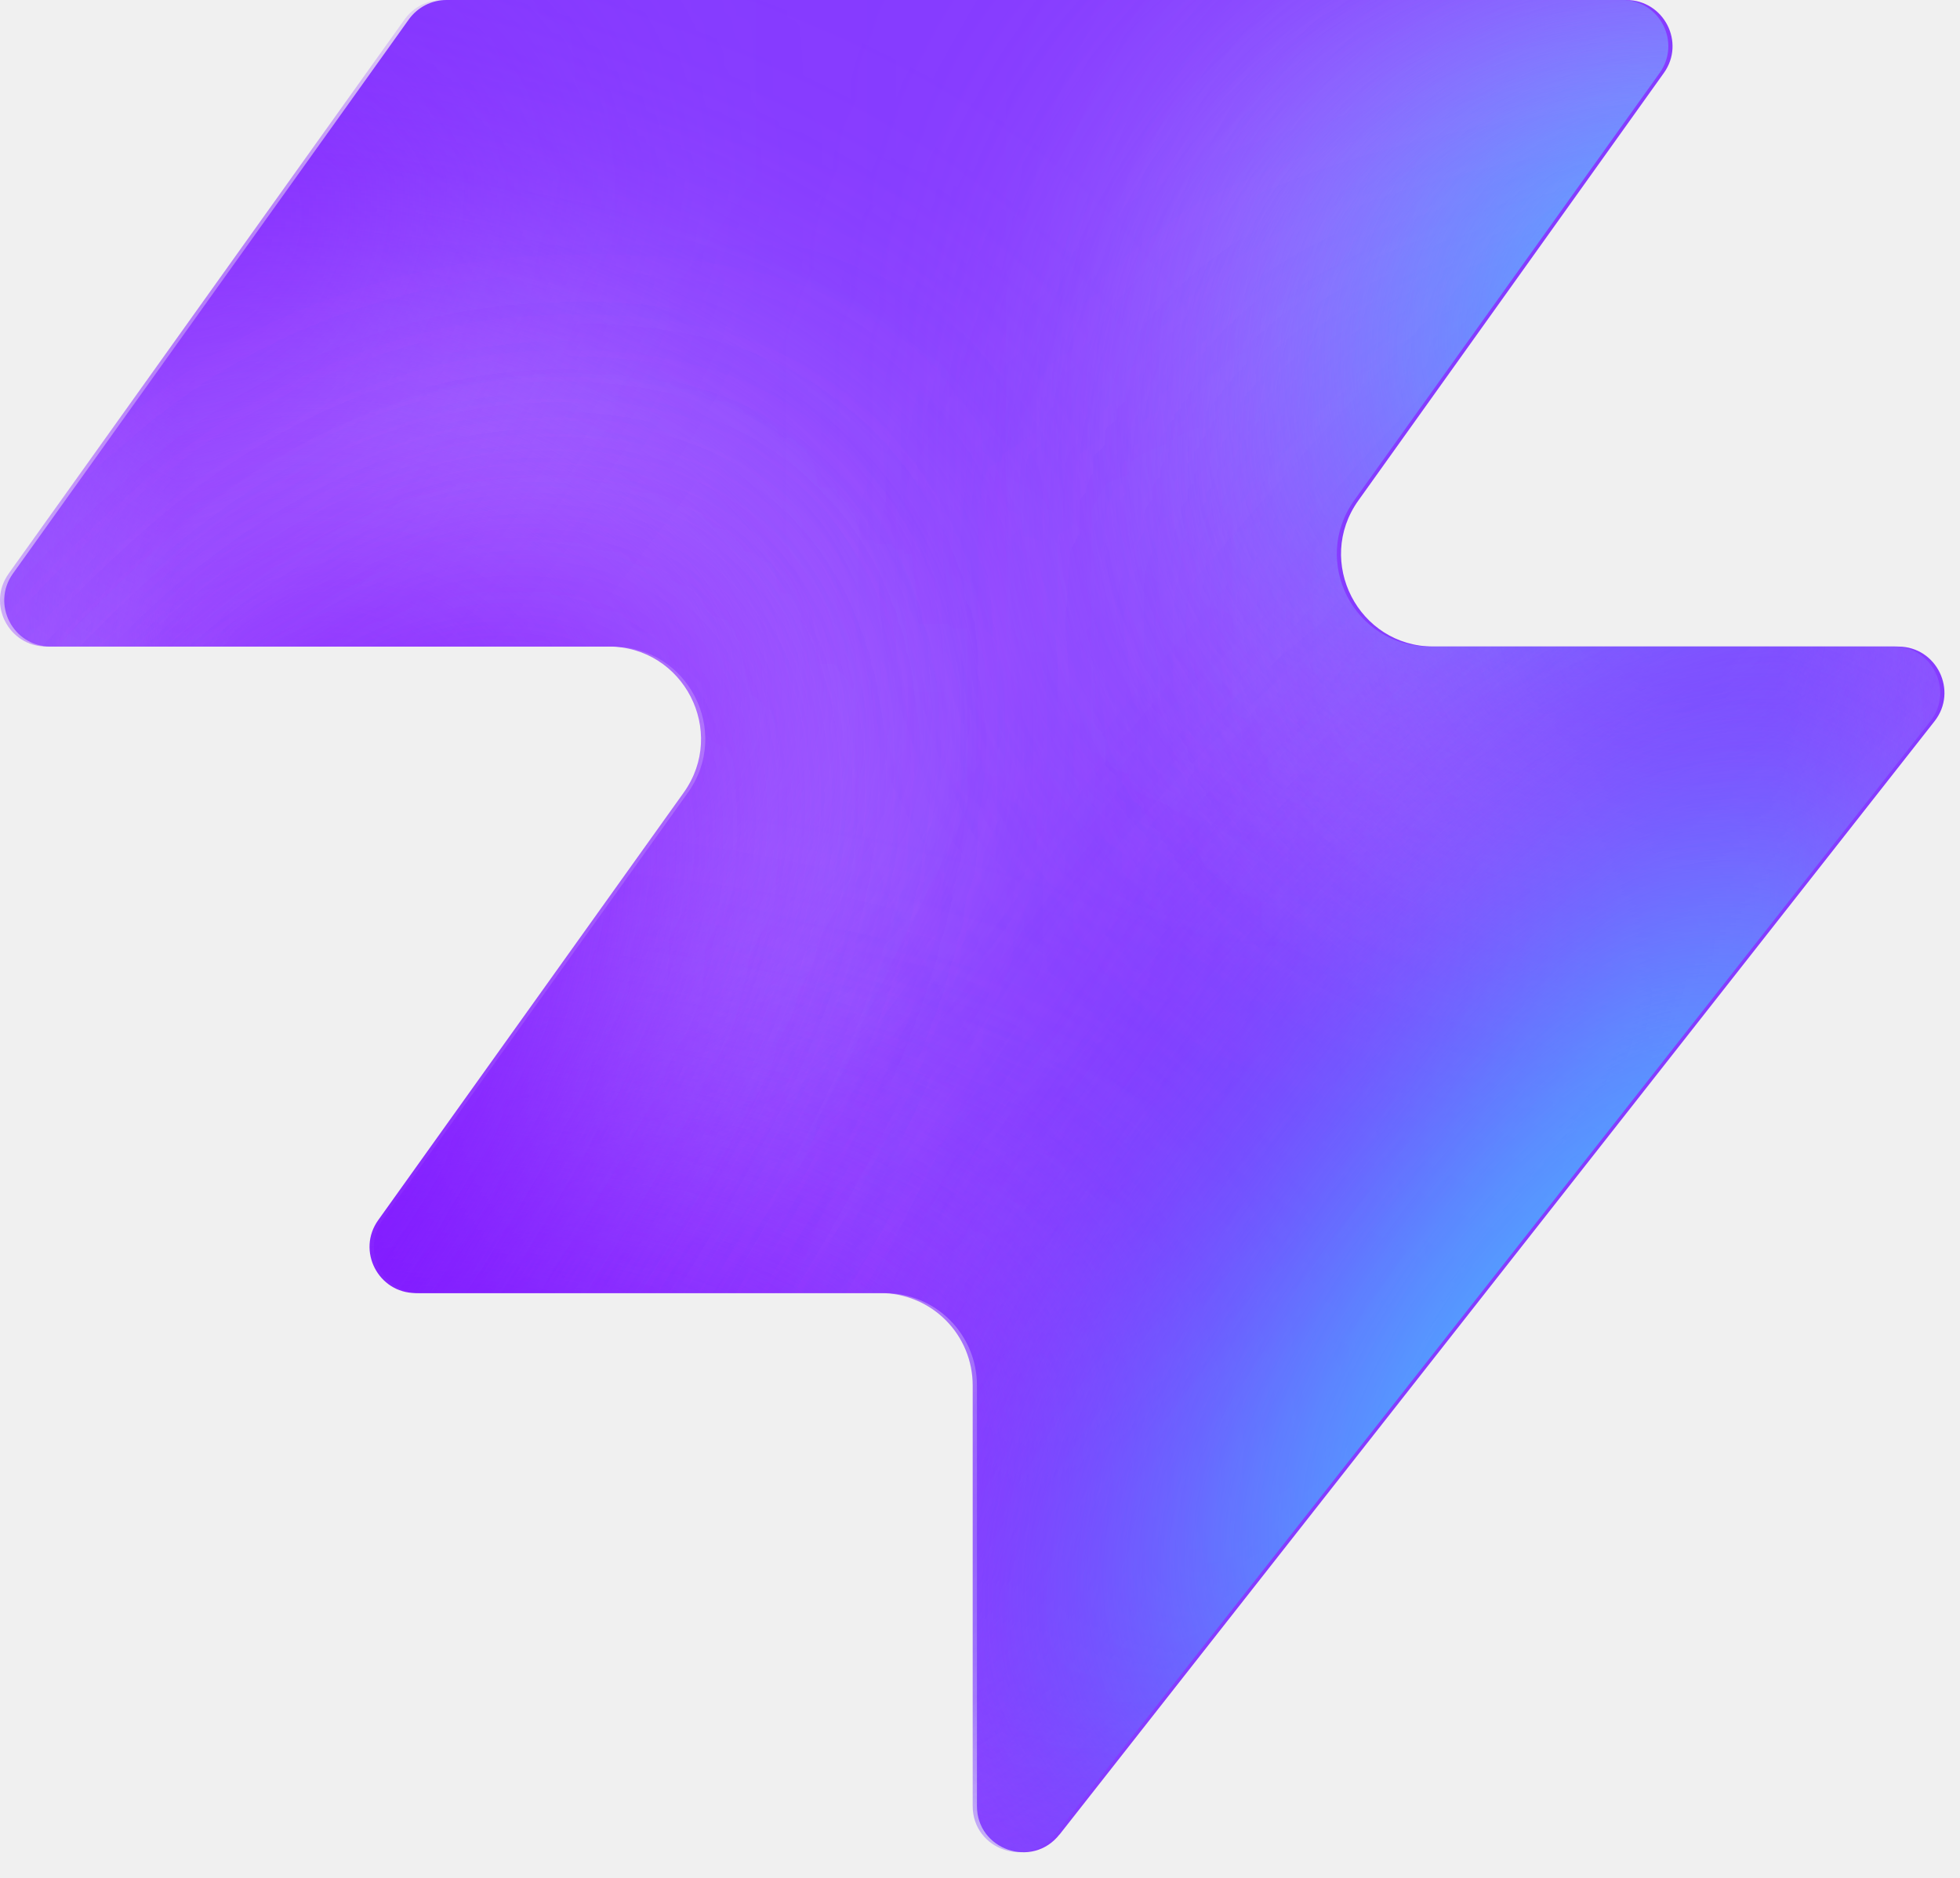
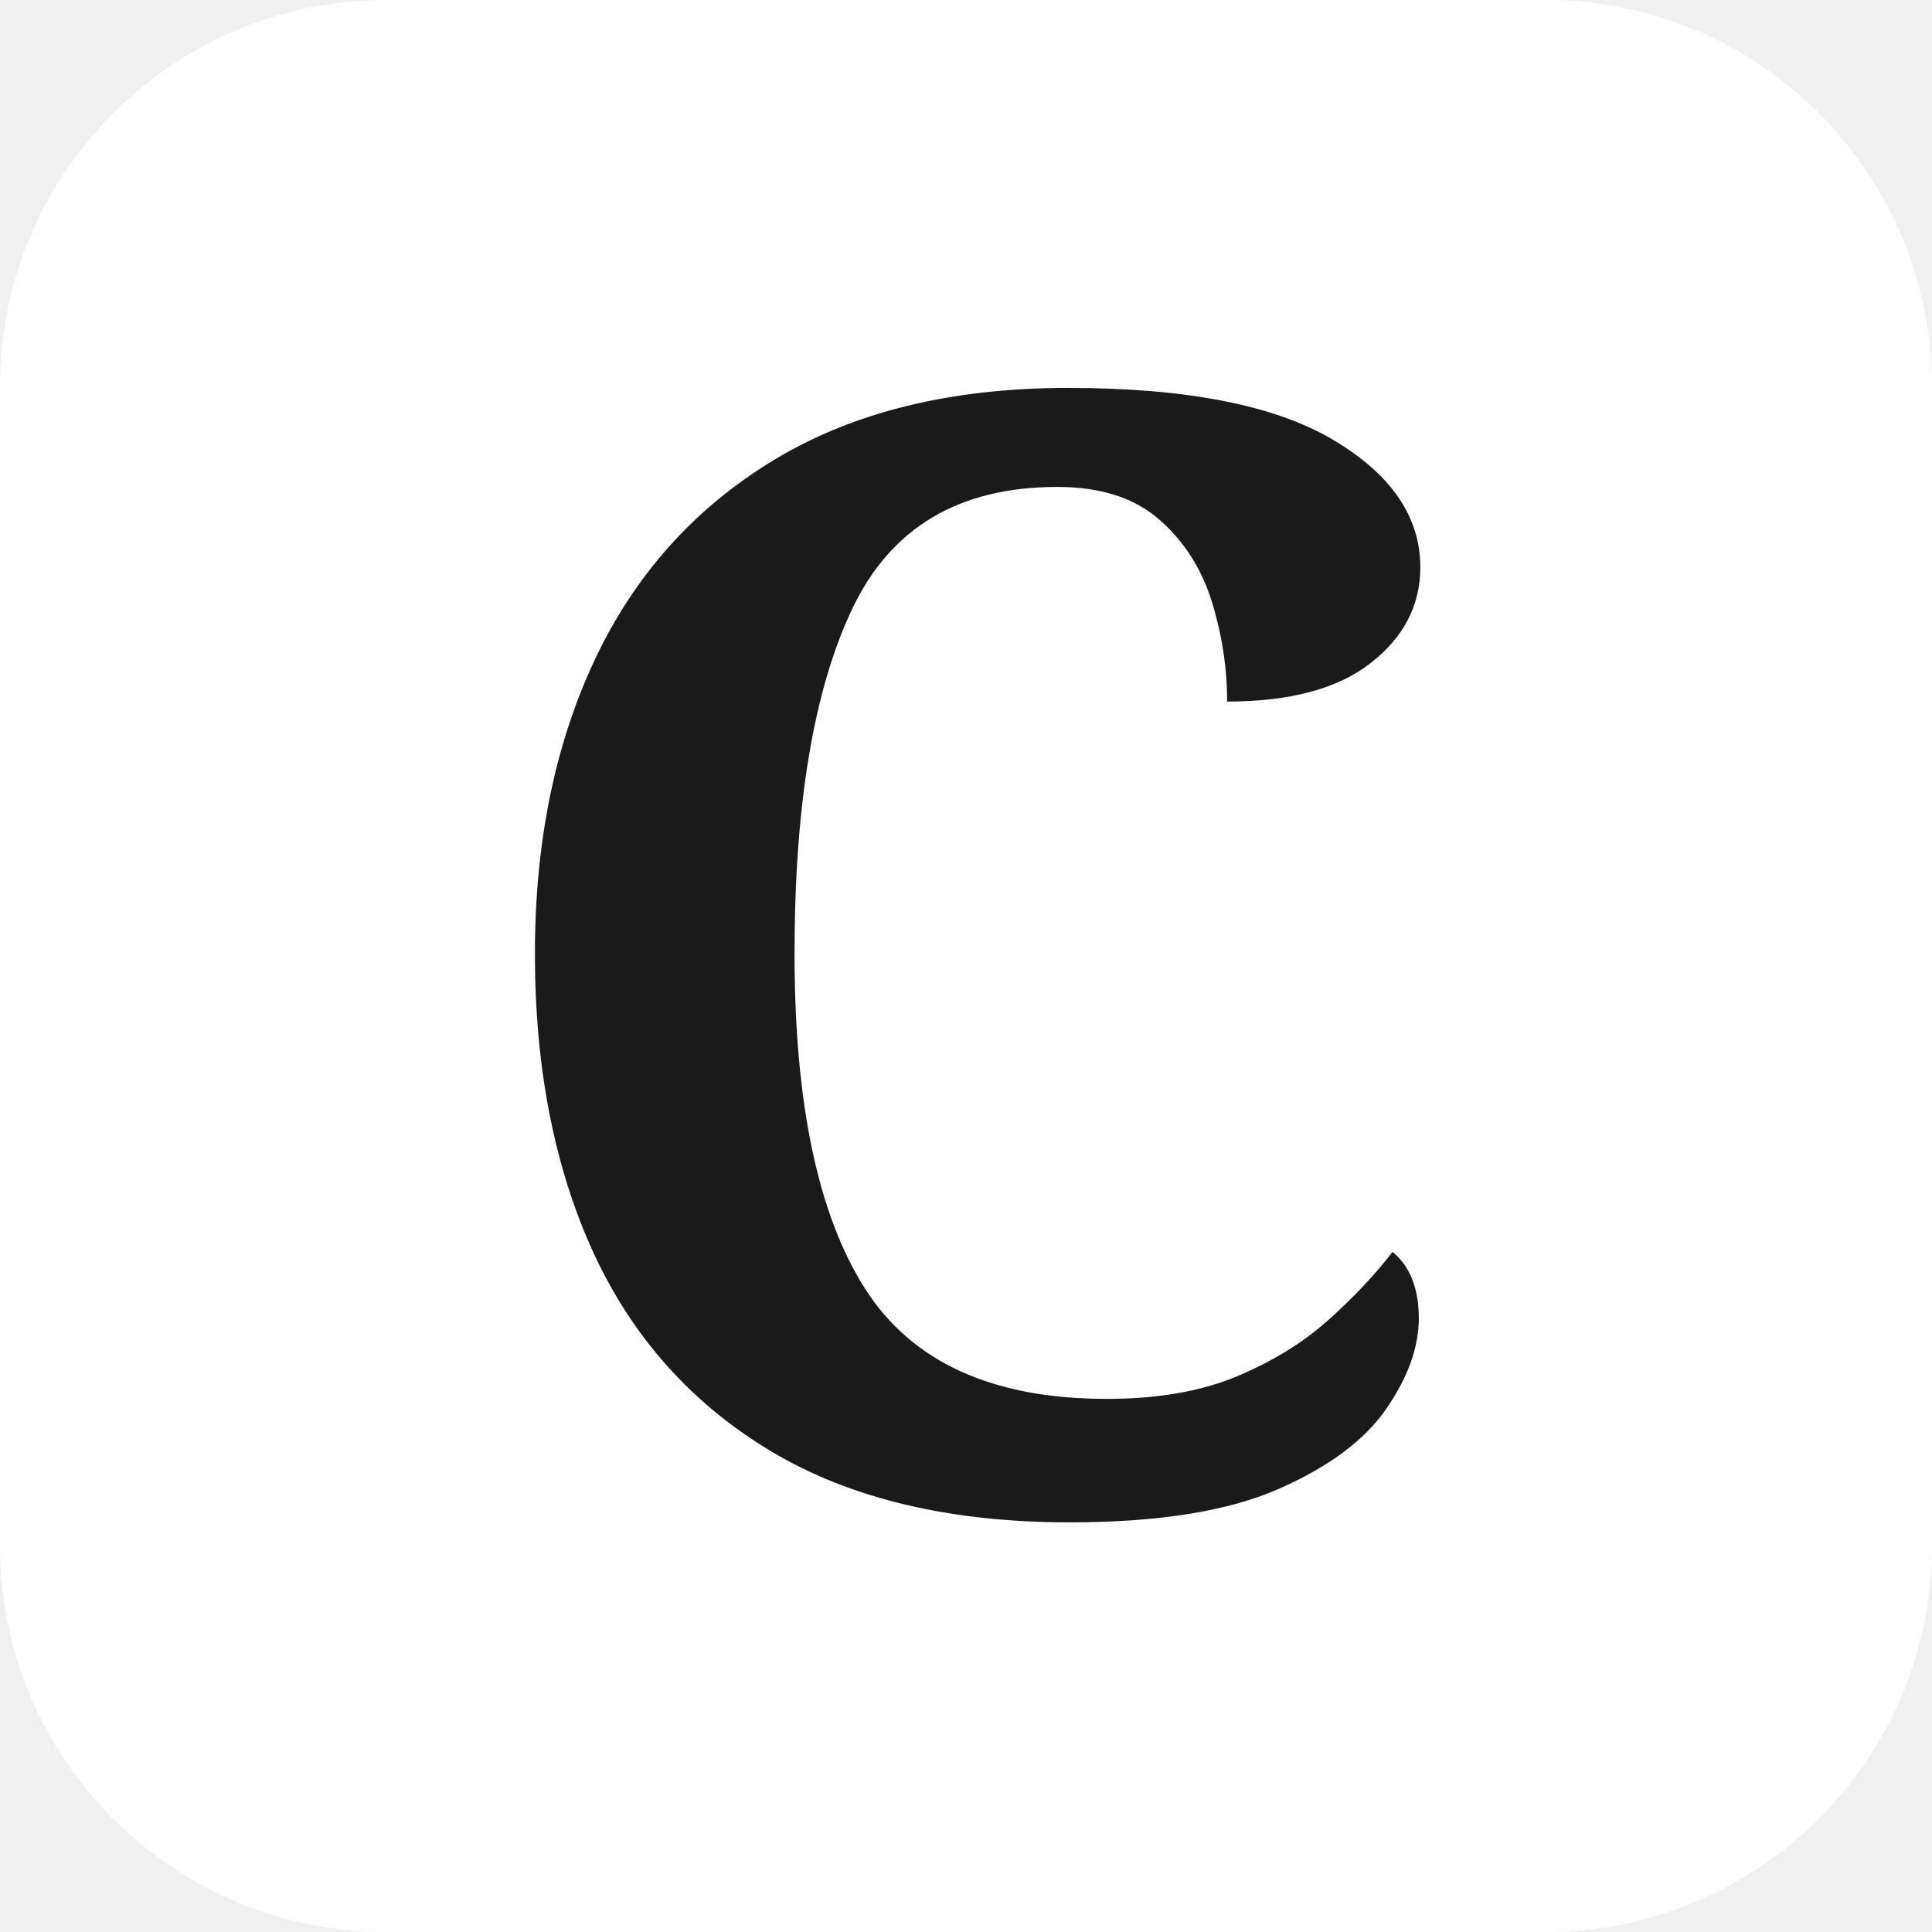
- <svg xmlns="http://www.w3.org/2000/svg" width="48" height="46" fill="none" viewBox="0 0 48 46">
-   <path fill="#863bff" d="M25.946 44.938c-.664.845-2.021.375-2.021-.698V33.937a2.26 2.26 0 0 0-2.262-2.262H10.287c-.92 0-1.456-1.04-.92-1.788l7.48-10.471c1.07-1.497 0-3.578-1.842-3.578H1.237c-.92 0-1.456-1.04-.92-1.788L10.013.474c.214-.297.556-.474.92-.474h28.894c.92 0 1.456 1.04.92 1.788l-7.48 10.471c-1.07 1.498 0 3.579 1.842 3.579h11.377c.943 0 1.473 1.088.89 1.83L25.947 44.94z" style="fill:#863bff;fill:color(display-p3 .525 .23 1);fill-opacity:1" />
-   <mask id="a" width="48" height="46" x="0" y="0" maskUnits="userSpaceOnUse" style="mask-type:alpha">
-     <path fill="#000" d="M25.842 44.938c-.664.844-2.021.375-2.021-.698V33.937a2.26 2.26 0 0 0-2.262-2.262H10.183c-.92 0-1.456-1.04-.92-1.788l7.48-10.471c1.07-1.498 0-3.579-1.842-3.579H1.133c-.92 0-1.456-1.04-.92-1.787L9.91.473c.214-.297.556-.474.92-.474h28.894c.92 0 1.456 1.04.92 1.788l-7.48 10.471c-1.07 1.498 0 3.578 1.842 3.578h11.377c.943 0 1.473 1.088.89 1.832L25.843 44.94z" style="fill:#000;fill-opacity:1" />
-   </mask>
-   <g mask="url(#a)">
-     <g filter="url(#b)">
-       <ellipse cx="5.508" cy="14.704" fill="#ede6ff" rx="5.508" ry="14.704" style="fill:#ede6ff;fill:color(display-p3 .927 .903 1);fill-opacity:1" transform="matrix(.00324 1 1 -.00324 -4.47 31.516)" />
-     </g>
-     <g filter="url(#c)">
-       <ellipse cx="10.399" cy="29.851" fill="#ede6ff" rx="10.399" ry="29.851" style="fill:#ede6ff;fill:color(display-p3 .927 .903 1);fill-opacity:1" transform="matrix(.00324 1 1 -.00324 -39.328 7.883)" />
-     </g>
-     <g filter="url(#d)">
-       <ellipse cx="5.508" cy="30.487" fill="#7e14ff" rx="5.508" ry="30.487" style="fill:#7e14ff;fill:color(display-p3 .492 .077 1);fill-opacity:1" transform="rotate(89.814 -25.913 -14.639)scale(1 -1)" />
-     </g>
-     <g filter="url(#e)">
-       <ellipse cx="5.508" cy="30.599" fill="#7e14ff" rx="5.508" ry="30.599" style="fill:#7e14ff;fill:color(display-p3 .492 .077 1);fill-opacity:1" transform="rotate(89.814 -32.644 -3.334)scale(1 -1)" />
-     </g>
-     <g filter="url(#f)">
-       <ellipse cx="5.508" cy="30.599" fill="#7e14ff" rx="5.508" ry="30.599" style="fill:#7e14ff;fill:color(display-p3 .492 .077 1);fill-opacity:1" transform="matrix(.00324 1 1 -.00324 -34.34 30.47)" />
-     </g>
-     <g filter="url(#g)">
-       <ellipse cx="14.072" cy="22.078" fill="#ede6ff" rx="14.072" ry="22.078" style="fill:#ede6ff;fill:color(display-p3 .927 .903 1);fill-opacity:1" transform="rotate(93.35 24.506 48.493)scale(-1 1)" />
-     </g>
-     <g filter="url(#h)">
-       <ellipse cx="3.47" cy="21.501" fill="#7e14ff" rx="3.47" ry="21.501" style="fill:#7e14ff;fill:color(display-p3 .492 .077 1);fill-opacity:1" transform="rotate(89.009 28.708 47.59)scale(-1 1)" />
-     </g>
-     <g filter="url(#i)">
-       <ellipse cx="3.47" cy="21.501" fill="#7e14ff" rx="3.47" ry="21.501" style="fill:#7e14ff;fill:color(display-p3 .492 .077 1);fill-opacity:1" transform="rotate(89.009 28.708 47.59)scale(-1 1)" />
-     </g>
-     <g filter="url(#j)">
-       <ellipse cx=".387" cy="8.972" fill="#7e14ff" rx="4.407" ry="29.108" style="fill:#7e14ff;fill:color(display-p3 .492 .077 1);fill-opacity:1" transform="rotate(39.51 .387 8.972)" />
-     </g>
-     <g filter="url(#k)">
-       <ellipse cx="47.523" cy="-6.092" fill="#7e14ff" rx="4.407" ry="29.108" style="fill:#7e14ff;fill:color(display-p3 .492 .077 1);fill-opacity:1" transform="rotate(37.892 47.523 -6.092)" />
-     </g>
-     <g filter="url(#l)">
-       <ellipse cx="41.412" cy="6.333" fill="#47bfff" rx="5.971" ry="9.665" style="fill:#47bfff;fill:color(display-p3 .28 .748 1);fill-opacity:1" transform="rotate(37.892 41.412 6.333)" />
-     </g>
-     <g filter="url(#m)">
-       <ellipse cx="-1.879" cy="38.332" fill="#7e14ff" rx="4.407" ry="29.108" style="fill:#7e14ff;fill:color(display-p3 .492 .077 1);fill-opacity:1" transform="rotate(37.892 -1.88 38.332)" />
-     </g>
-     <g filter="url(#n)">
-       <ellipse cx="-1.879" cy="38.332" fill="#7e14ff" rx="4.407" ry="29.108" style="fill:#7e14ff;fill:color(display-p3 .492 .077 1);fill-opacity:1" transform="rotate(37.892 -1.88 38.332)" />
-     </g>
-     <g filter="url(#o)">
-       <ellipse cx="35.651" cy="29.907" fill="#7e14ff" rx="4.407" ry="29.108" style="fill:#7e14ff;fill:color(display-p3 .492 .077 1);fill-opacity:1" transform="rotate(37.892 35.651 29.907)" />
-     </g>
-     <g filter="url(#p)">
-       <ellipse cx="38.418" cy="32.4" fill="#47bfff" rx="5.971" ry="15.297" style="fill:#47bfff;fill:color(display-p3 .28 .748 1);fill-opacity:1" transform="rotate(37.892 38.418 32.4)" />
-     </g>
-   </g>
-   <defs>
-     <filter id="b" width="60.045" height="41.654" x="-19.77" y="16.149" color-interpolation-filters="sRGB" filterUnits="userSpaceOnUse">
-       <feFlood flood-opacity="0" result="BackgroundImageFix" />
-       <feBlend in="SourceGraphic" in2="BackgroundImageFix" result="shape" />
-       <feGaussianBlur result="effect1_foregroundBlur_2002_17158" stdDeviation="7.659" />
-     </filter>
-     <filter id="c" width="90.34" height="51.437" x="-54.613" y="-7.533" color-interpolation-filters="sRGB" filterUnits="userSpaceOnUse">
-       <feFlood flood-opacity="0" result="BackgroundImageFix" />
-       <feBlend in="SourceGraphic" in2="BackgroundImageFix" result="shape" />
-       <feGaussianBlur result="effect1_foregroundBlur_2002_17158" stdDeviation="7.659" />
-     </filter>
-     <filter id="d" width="79.355" height="29.4" x="-49.64" y="2.03" color-interpolation-filters="sRGB" filterUnits="userSpaceOnUse">
-       <feFlood flood-opacity="0" result="BackgroundImageFix" />
-       <feBlend in="SourceGraphic" in2="BackgroundImageFix" result="shape" />
-       <feGaussianBlur result="effect1_foregroundBlur_2002_17158" stdDeviation="4.596" />
-     </filter>
-     <filter id="e" width="79.579" height="29.4" x="-45.045" y="20.029" color-interpolation-filters="sRGB" filterUnits="userSpaceOnUse">
-       <feFlood flood-opacity="0" result="BackgroundImageFix" />
-       <feBlend in="SourceGraphic" in2="BackgroundImageFix" result="shape" />
-       <feGaussianBlur result="effect1_foregroundBlur_2002_17158" stdDeviation="4.596" />
-     </filter>
-     <filter id="f" width="79.579" height="29.4" x="-43.513" y="21.178" color-interpolation-filters="sRGB" filterUnits="userSpaceOnUse">
-       <feFlood flood-opacity="0" result="BackgroundImageFix" />
-       <feBlend in="SourceGraphic" in2="BackgroundImageFix" result="shape" />
-       <feGaussianBlur result="effect1_foregroundBlur_2002_17158" stdDeviation="4.596" />
-     </filter>
-     <filter id="g" width="74.749" height="58.852" x="15.756" y="-17.901" color-interpolation-filters="sRGB" filterUnits="userSpaceOnUse">
-       <feFlood flood-opacity="0" result="BackgroundImageFix" />
-       <feBlend in="SourceGraphic" in2="BackgroundImageFix" result="shape" />
-       <feGaussianBlur result="effect1_foregroundBlur_2002_17158" stdDeviation="7.659" />
-     </filter>
-     <filter id="h" width="61.377" height="25.362" x="23.548" y="2.284" color-interpolation-filters="sRGB" filterUnits="userSpaceOnUse">
-       <feFlood flood-opacity="0" result="BackgroundImageFix" />
-       <feBlend in="SourceGraphic" in2="BackgroundImageFix" result="shape" />
-       <feGaussianBlur result="effect1_foregroundBlur_2002_17158" stdDeviation="4.596" />
-     </filter>
-     <filter id="i" width="61.377" height="25.362" x="23.548" y="2.284" color-interpolation-filters="sRGB" filterUnits="userSpaceOnUse">
-       <feFlood flood-opacity="0" result="BackgroundImageFix" />
-       <feBlend in="SourceGraphic" in2="BackgroundImageFix" result="shape" />
-       <feGaussianBlur result="effect1_foregroundBlur_2002_17158" stdDeviation="4.596" />
-     </filter>
-     <filter id="j" width="56.045" height="63.649" x="-27.636" y="-22.853" color-interpolation-filters="sRGB" filterUnits="userSpaceOnUse">
-       <feFlood flood-opacity="0" result="BackgroundImageFix" />
-       <feBlend in="SourceGraphic" in2="BackgroundImageFix" result="shape" />
-       <feGaussianBlur result="effect1_foregroundBlur_2002_17158" stdDeviation="4.596" />
-     </filter>
-     <filter id="k" width="54.814" height="64.646" x="20.116" y="-38.415" color-interpolation-filters="sRGB" filterUnits="userSpaceOnUse">
-       <feFlood flood-opacity="0" result="BackgroundImageFix" />
-       <feBlend in="SourceGraphic" in2="BackgroundImageFix" result="shape" />
-       <feGaussianBlur result="effect1_foregroundBlur_2002_17158" stdDeviation="4.596" />
-     </filter>
-     <filter id="l" width="33.541" height="35.313" x="24.641" y="-11.323" color-interpolation-filters="sRGB" filterUnits="userSpaceOnUse">
-       <feFlood flood-opacity="0" result="BackgroundImageFix" />
-       <feBlend in="SourceGraphic" in2="BackgroundImageFix" result="shape" />
-       <feGaussianBlur result="effect1_foregroundBlur_2002_17158" stdDeviation="4.596" />
-     </filter>
-     <filter id="m" width="54.814" height="64.646" x="-29.286" y="6.009" color-interpolation-filters="sRGB" filterUnits="userSpaceOnUse">
-       <feFlood flood-opacity="0" result="BackgroundImageFix" />
-       <feBlend in="SourceGraphic" in2="BackgroundImageFix" result="shape" />
-       <feGaussianBlur result="effect1_foregroundBlur_2002_17158" stdDeviation="4.596" />
-     </filter>
-     <filter id="n" width="54.814" height="64.646" x="-29.286" y="6.009" color-interpolation-filters="sRGB" filterUnits="userSpaceOnUse">
-       <feFlood flood-opacity="0" result="BackgroundImageFix" />
-       <feBlend in="SourceGraphic" in2="BackgroundImageFix" result="shape" />
-       <feGaussianBlur result="effect1_foregroundBlur_2002_17158" stdDeviation="4.596" />
-     </filter>
-     <filter id="o" width="54.814" height="64.646" x="8.244" y="-2.416" color-interpolation-filters="sRGB" filterUnits="userSpaceOnUse">
-       <feFlood flood-opacity="0" result="BackgroundImageFix" />
-       <feBlend in="SourceGraphic" in2="BackgroundImageFix" result="shape" />
-       <feGaussianBlur result="effect1_foregroundBlur_2002_17158" stdDeviation="4.596" />
-     </filter>
-     <filter id="p" width="39.409" height="43.623" x="18.713" y="10.588" color-interpolation-filters="sRGB" filterUnits="userSpaceOnUse">
-       <feFlood flood-opacity="0" result="BackgroundImageFix" />
-       <feBlend in="SourceGraphic" in2="BackgroundImageFix" result="shape" />
-       <feGaussianBlur result="effect1_foregroundBlur_2002_17158" stdDeviation="4.596" />
-     </filter>
-   </defs>
+ <svg xmlns="http://www.w3.org/2000/svg" viewBox="0 0 100 100">
+   <rect width="100" height="100" rx="20" fill="white" />
+   <text x="50" y="78" text-anchor="middle" font-family="Georgia, serif" font-size="80" font-weight="bold" fill="#1a1a1a">C</text>
</svg>
